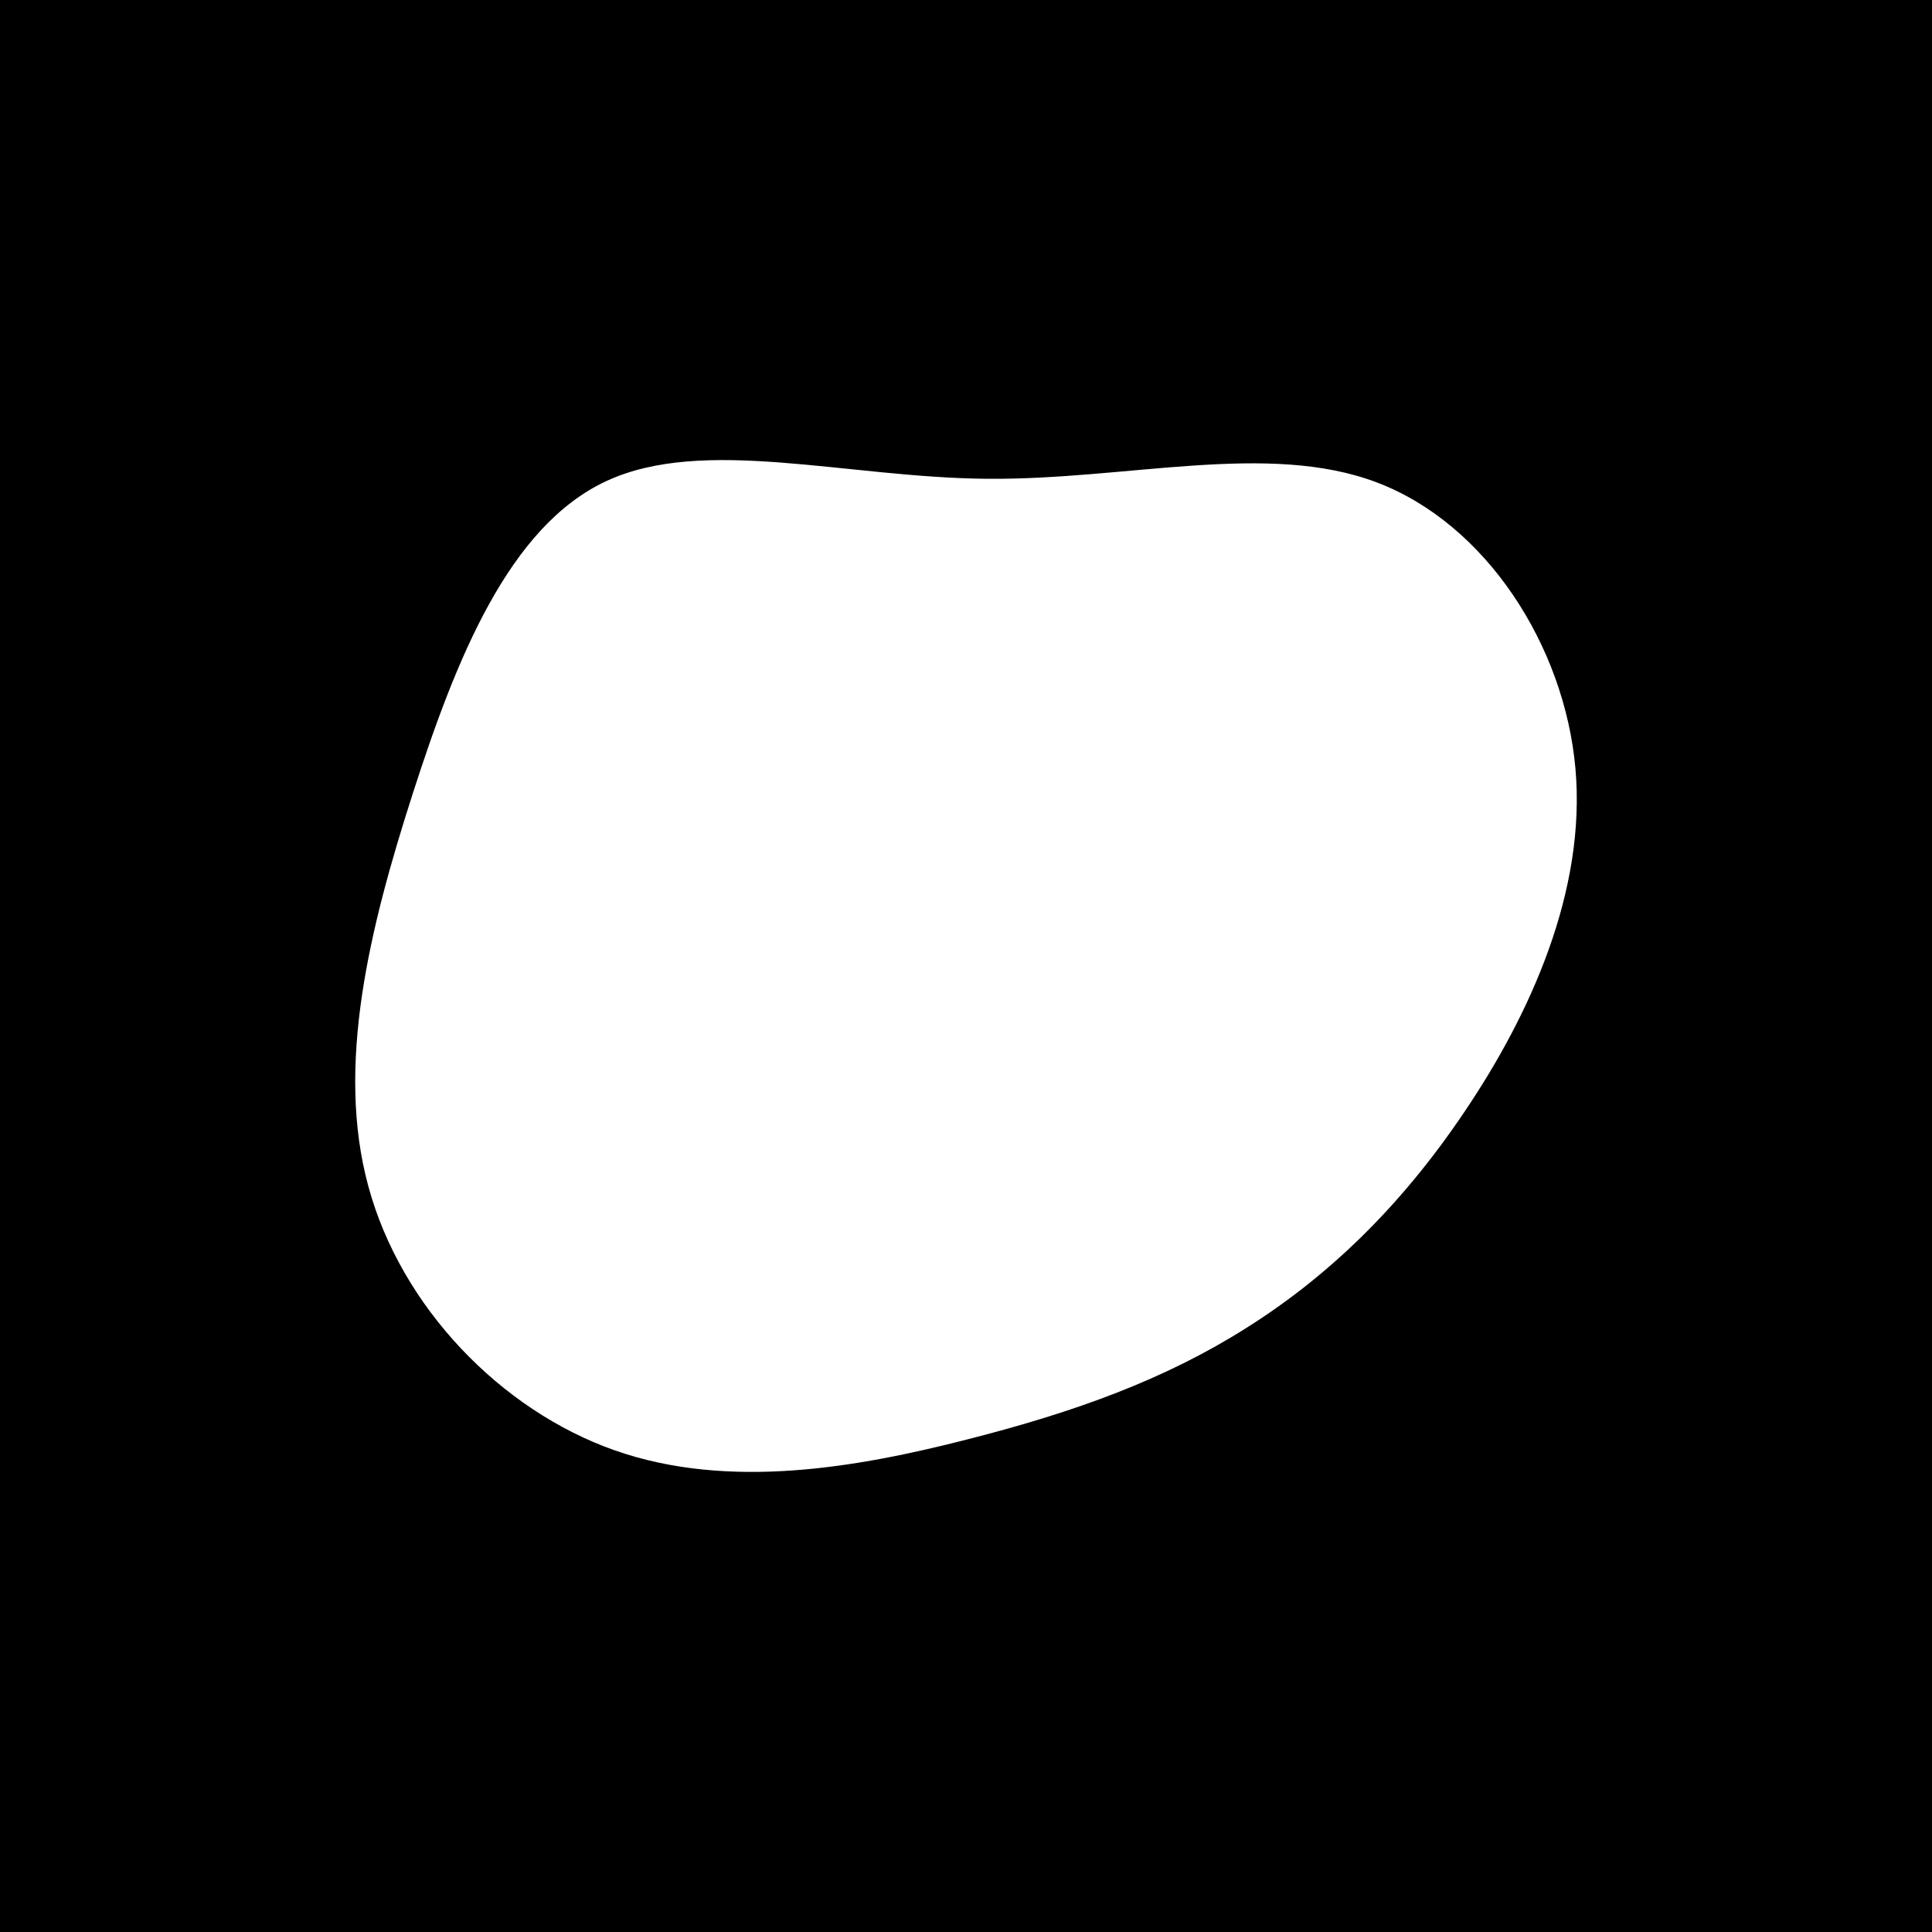
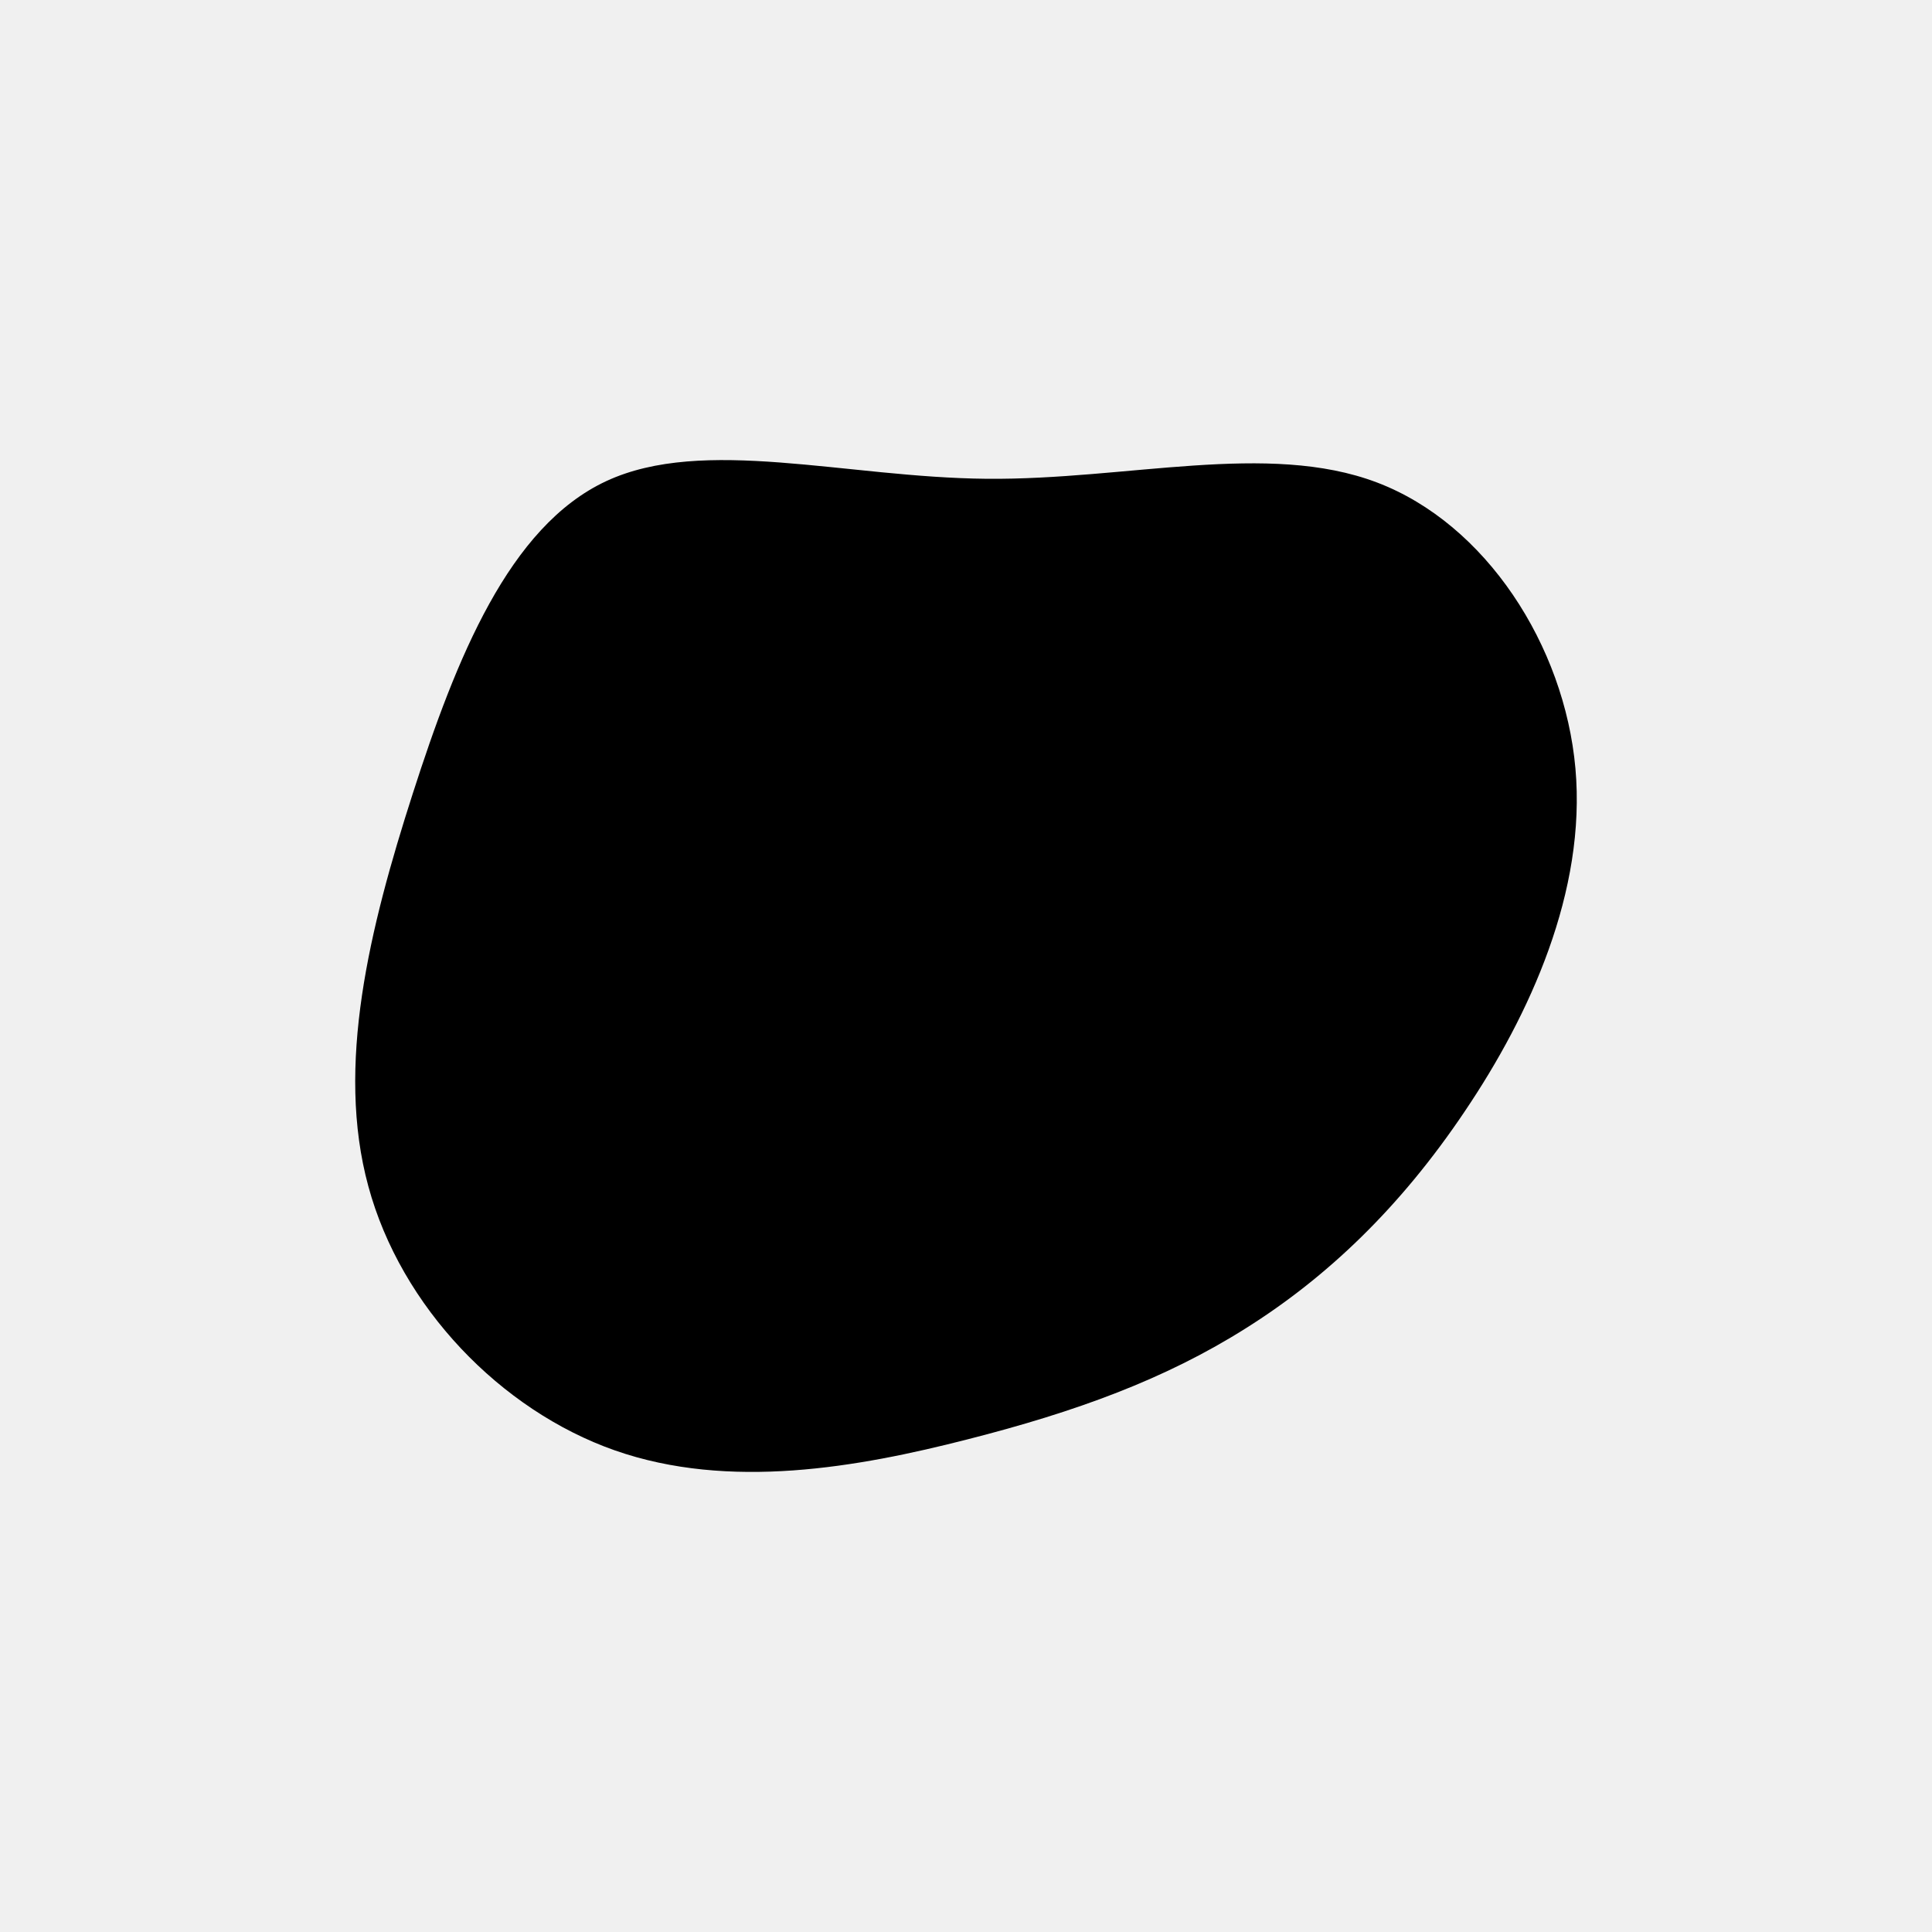
- <svg xmlns="http://www.w3.org/2000/svg" id="visual" viewBox="0 0 900 900" width="900" height="900" version="1.1">
-   <rect x="0" y="0" width="900" height="900" fill="#000000" />
+ <svg xmlns="http://www.w3.org/2000/svg" viewBox="0 0 900 900" version="1.1">
  <g transform="translate(459.9933 456.7376)">
-     <path d="M181.4 -232C232.3 -212.7 268.8 -155.9 273.9 -98.8C279 -41.6 252.7 16 222.4 60.9C192.2 105.9 158.1 138.3 120.4 162C82.7 185.8 41.3 200.9 -9.4 213.8C-60.2 226.8 -120.3 237.6 -173.6 218.9C-226.8 200.2 -273.2 152 -288.4 95.9C-303.7 39.8 -287.9 -24.3 -267.7 -87.1C-247.5 -149.9 -222.9 -211.5 -177.6 -232.6C-132.3 -253.7 -66.1 -234.3 -0.4 -233.7C65.2 -233.1 130.5 -251.3 181.4 -232" fill="#ffffff" />
+     <path d="M181.4 -232C232.3 -212.7 268.8 -155.9 273.9 -98.8C279 -41.6 252.7 16 222.4 60.9C192.2 105.9 158.1 138.3 120.4 162C82.7 185.8 41.3 200.9 -9.4 213.8C-60.2 226.8 -120.3 237.6 -173.6 218.9C-226.8 200.2 -273.2 152 -288.4 95.9C-303.7 39.8 -287.9 -24.3 -267.7 -87.1C-247.5 -149.9 -222.9 -211.5 -177.6 -232.6C-132.3 -253.7 -66.1 -234.3 -0.4 -233.7C65.2 -233.1 130.5 -251.3 181.4 -232" fill="currentColor" />
  </g>
</svg>
